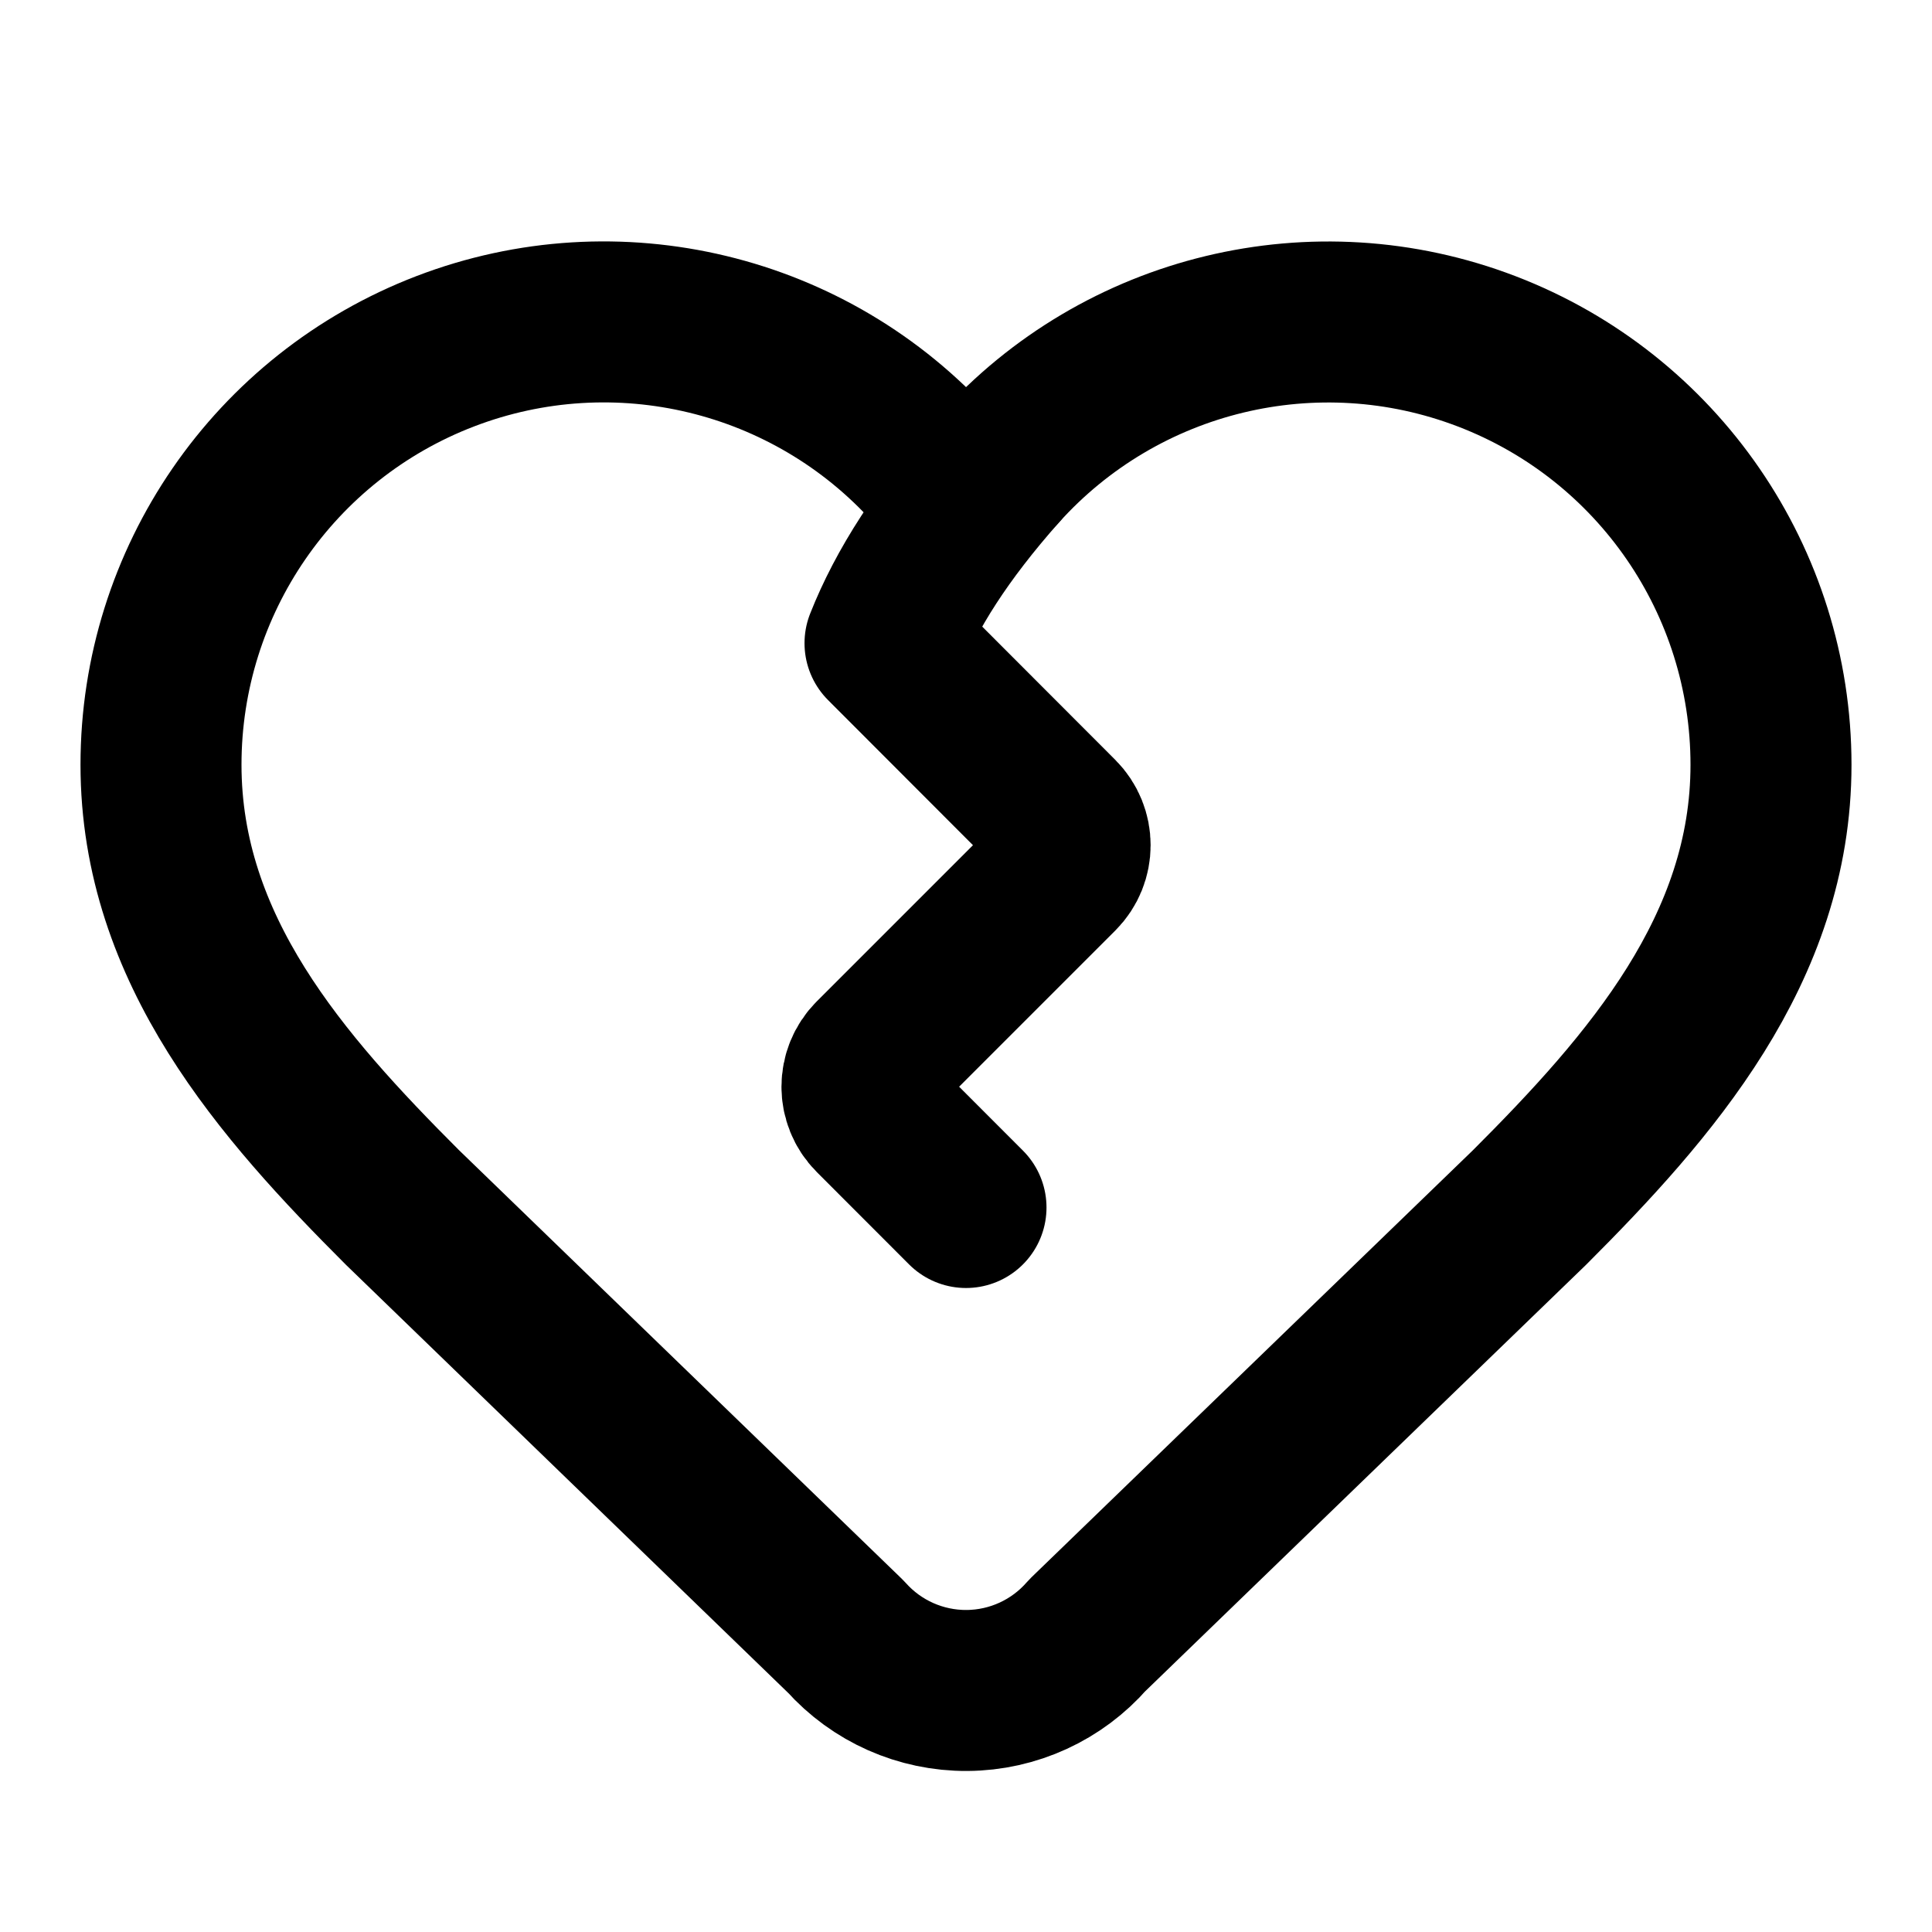
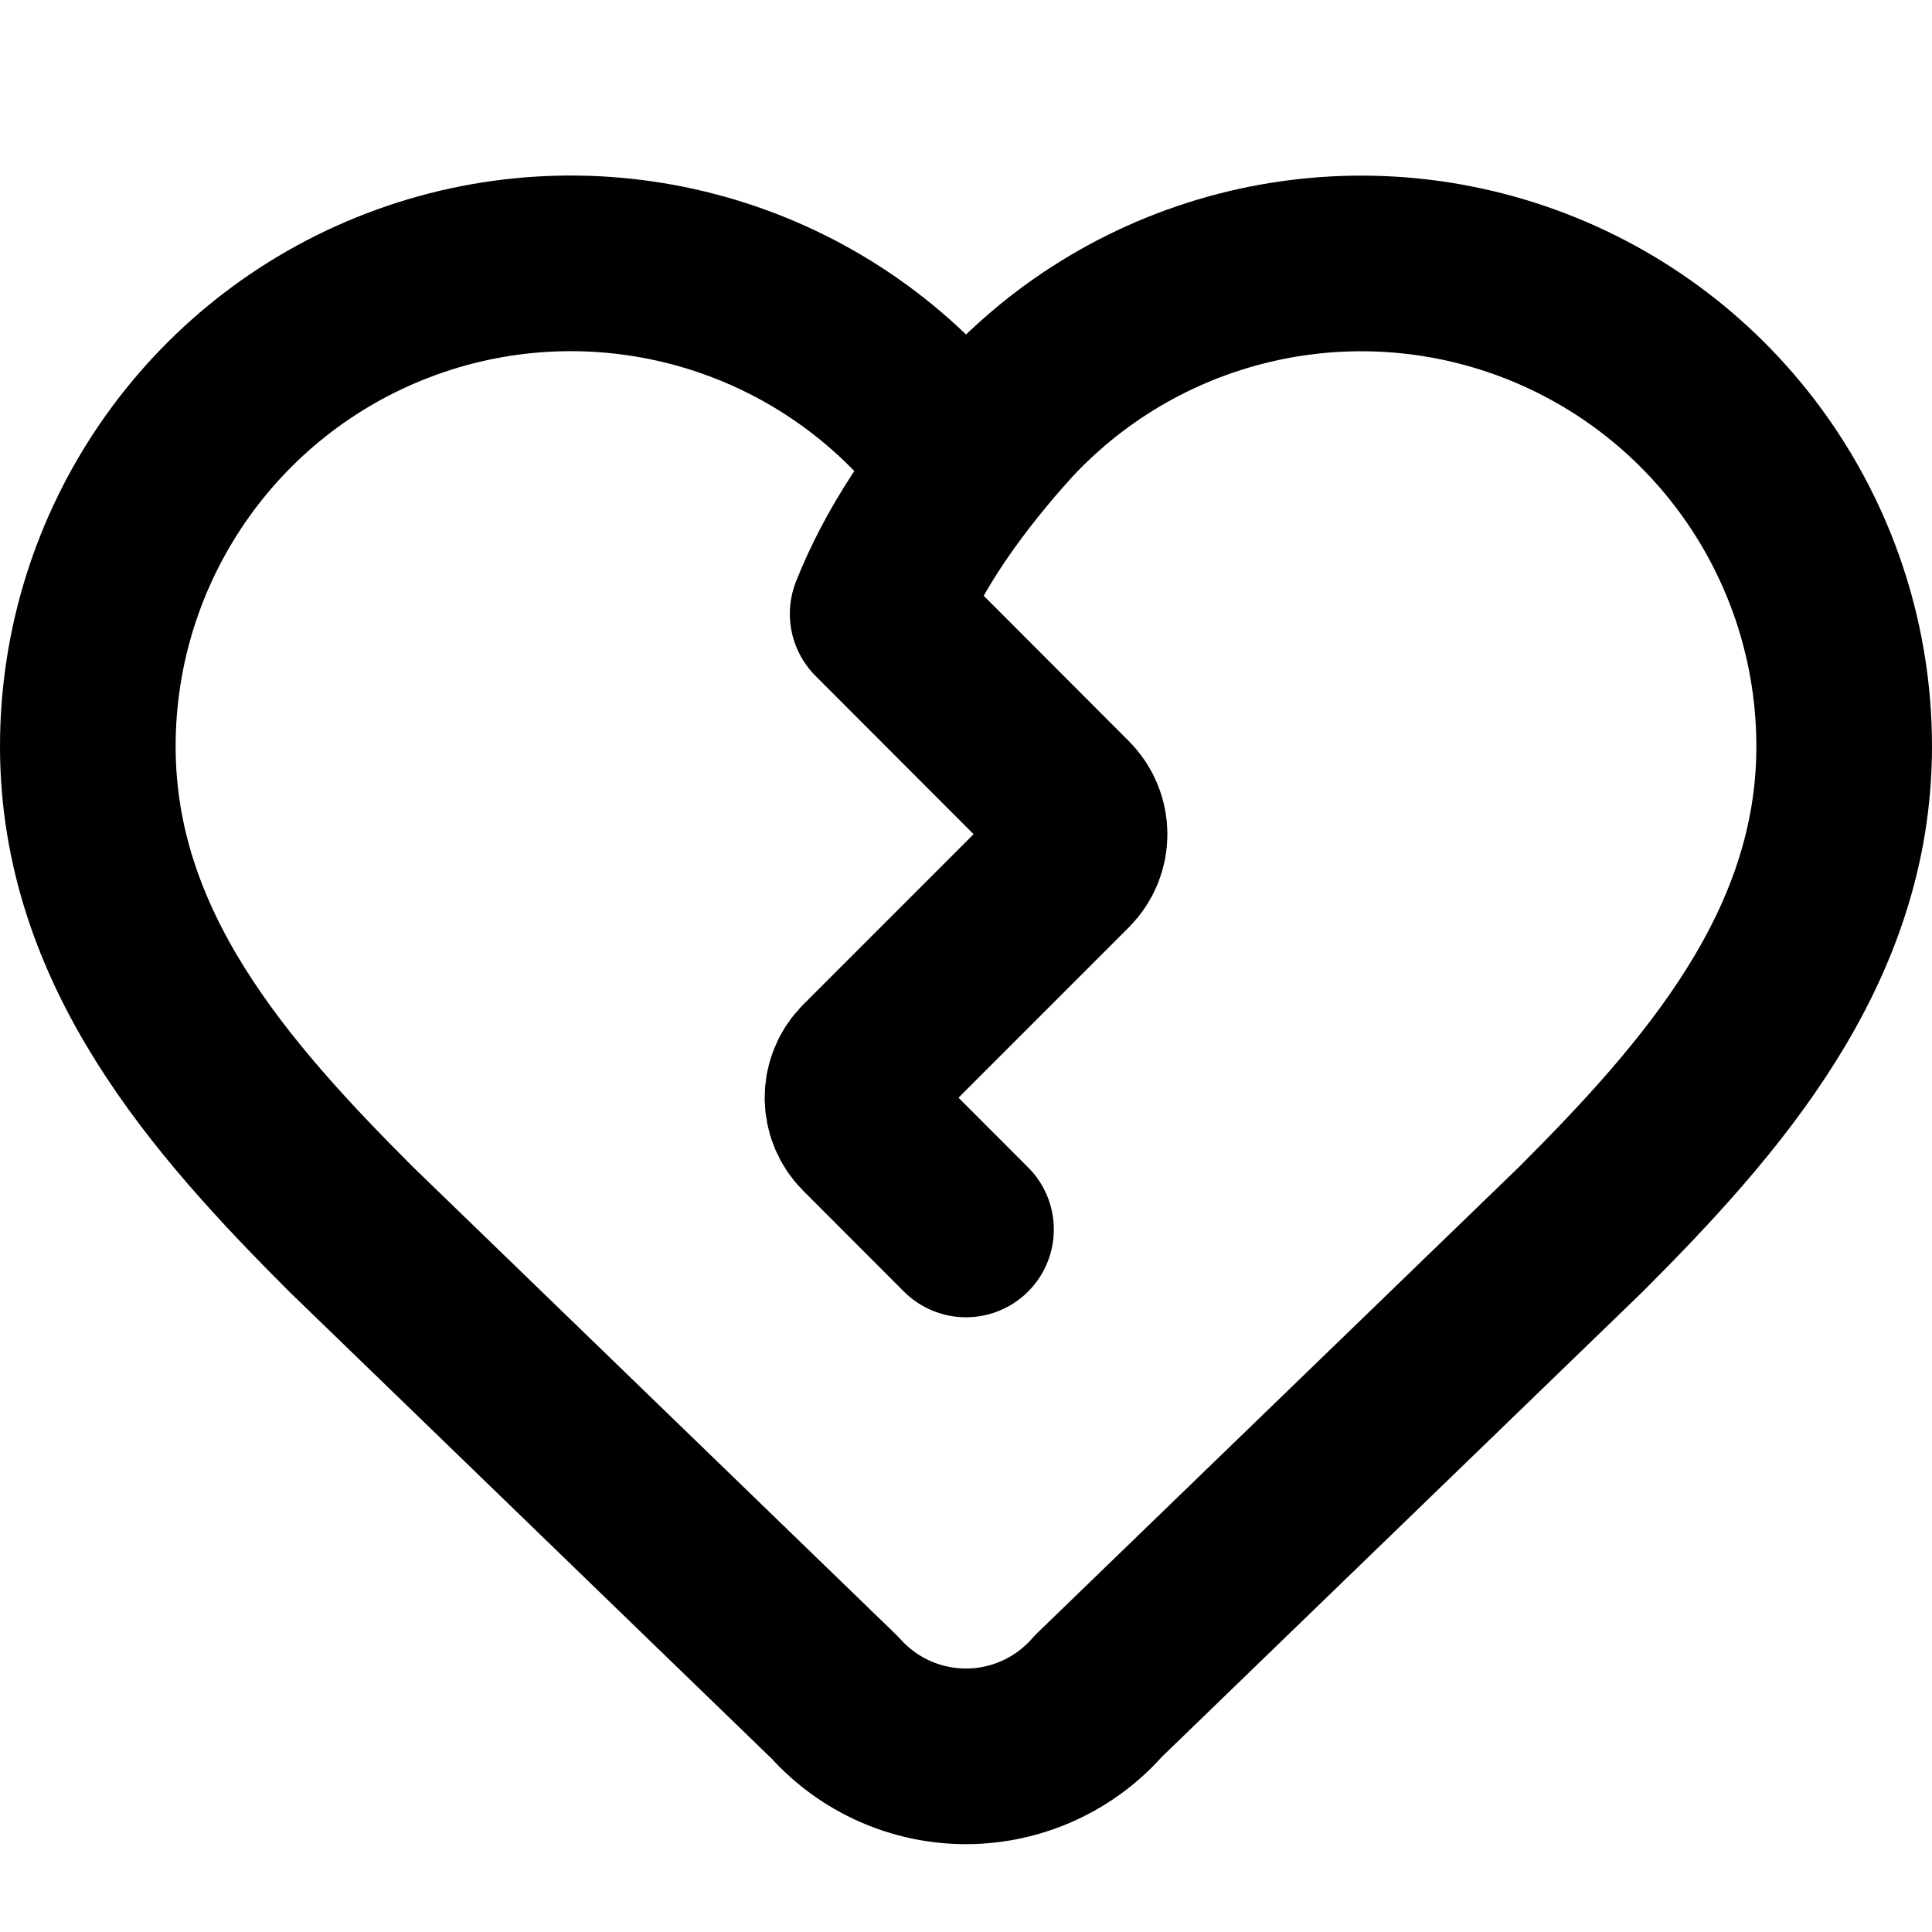
- <svg xmlns="http://www.w3.org/2000/svg" class="lucide lucide-heart-crack" width="24" height="24" viewBox="0 0 24 24" fill="none" stroke="currentColor" stroke-width="2" stroke-linecap="round" stroke-linejoin="round">
+ <svg xmlns="http://www.w3.org/2000/svg" class="lucide lucide-heart-crack" width="24" height="24" viewBox="1 1 22 22" fill="none" stroke="currentColor" stroke-width="2" stroke-linecap="round" stroke-linejoin="round">
  <path d="M12.409 5.824c-.702.792-1.15 1.496-1.415 2.166l2.153 2.156a.5.5 0 0 1 0 .707l-2.293 2.293a.5.5 0 0 0 0 .707L12 15" />
  <path d="M13.508 20.313a2 2 0 0 1-3 .019L5 15c-1.5-1.5-3-3.2-3-5.5a5.5 5.5 0 0 1 9.591-3.677.6.6 0 0 0 .818.001A5.5 5.5 0 0 1 22 9.5c0 2.29-1.5 4-3 5.5z" />
</svg>
